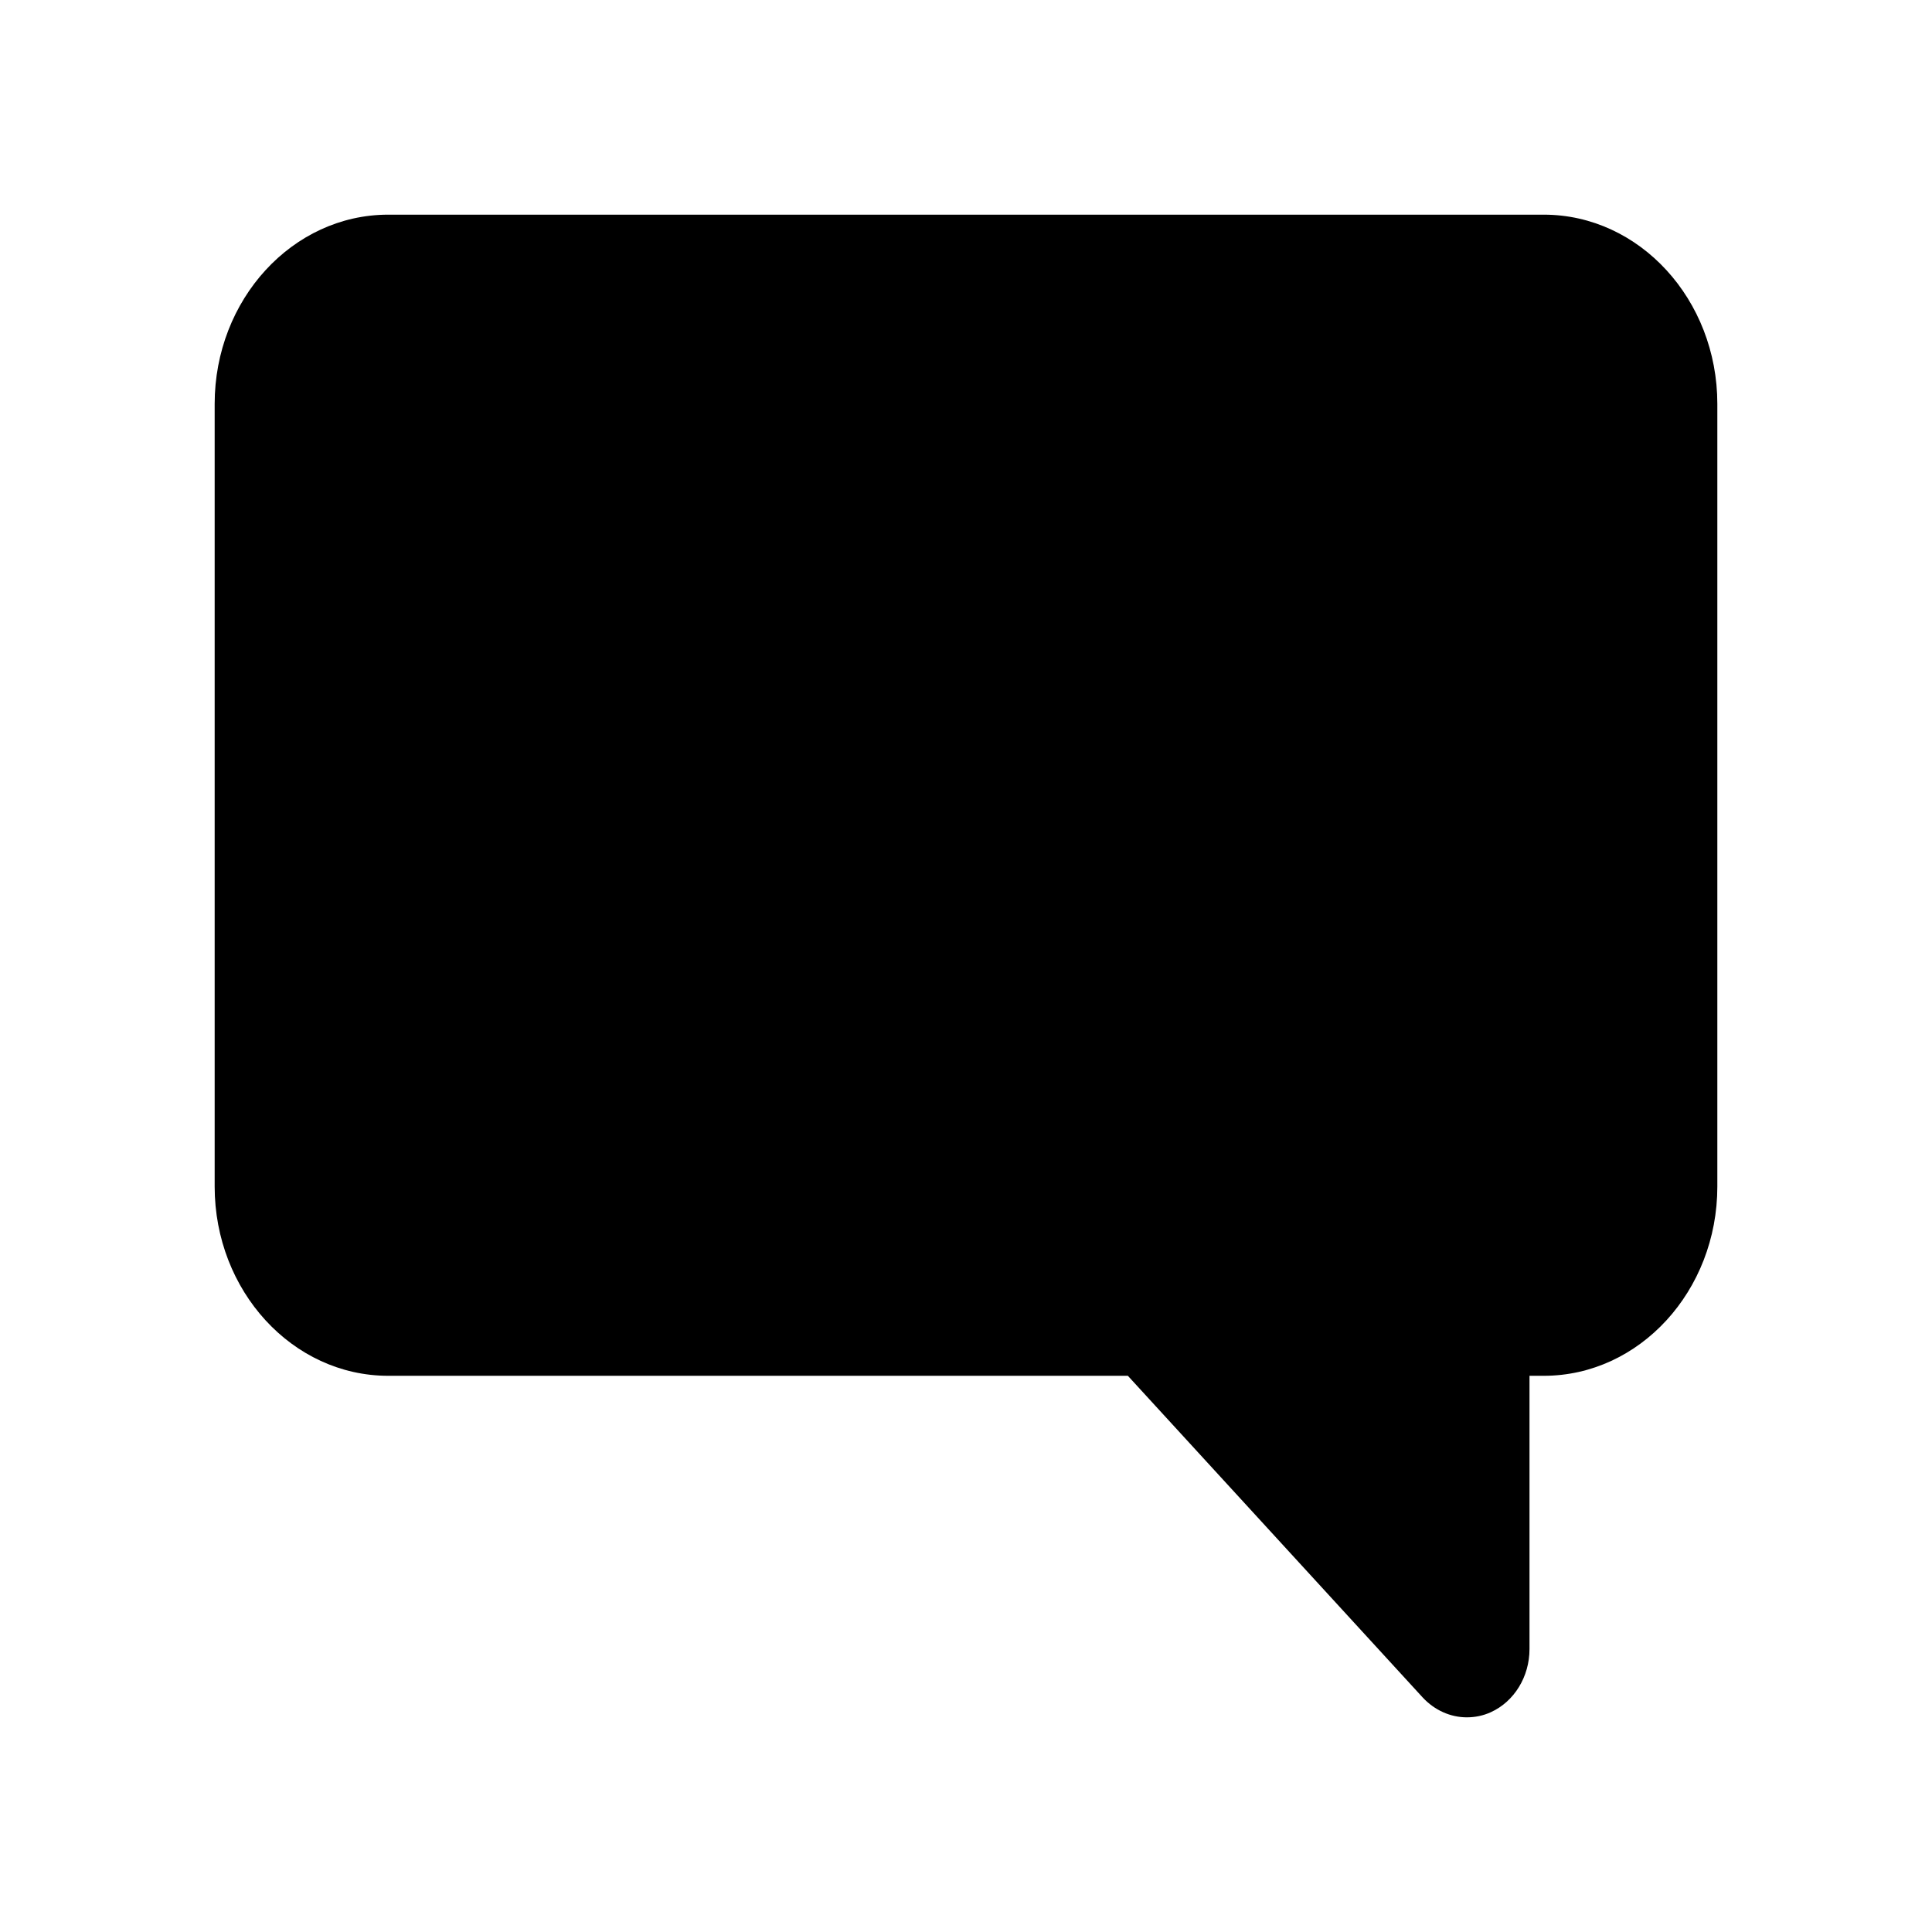
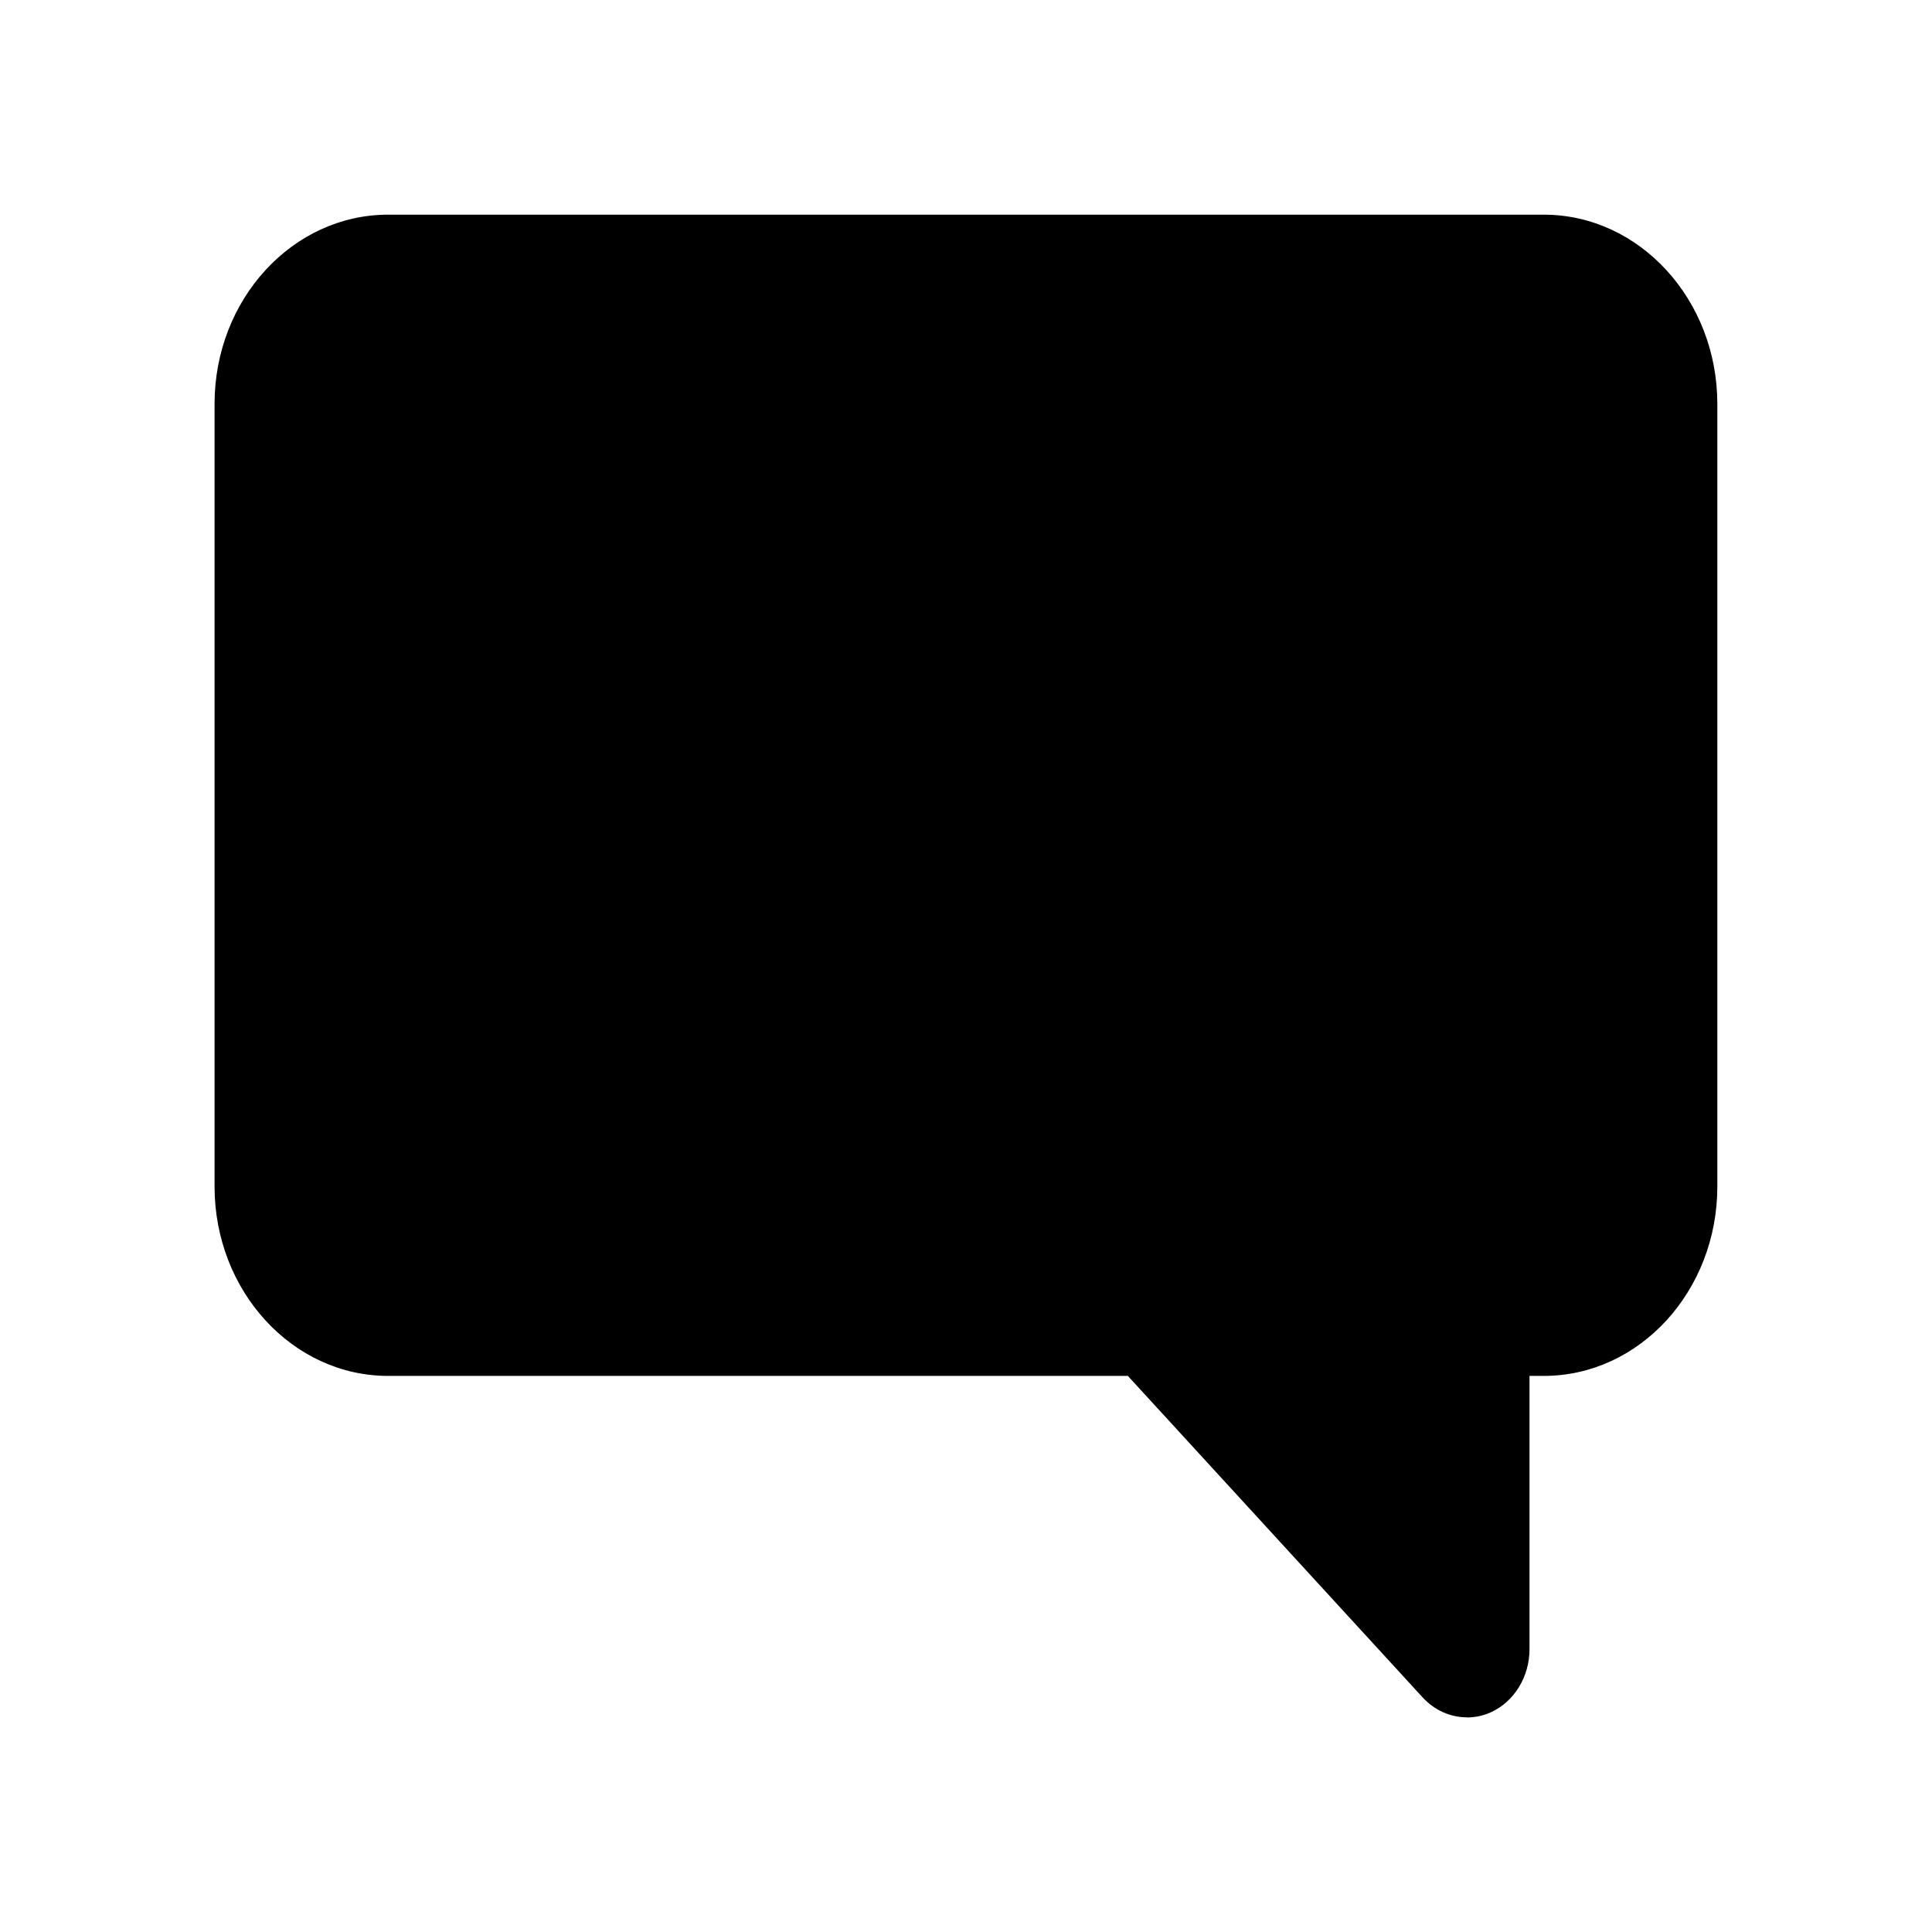
<svg xmlns="http://www.w3.org/2000/svg" viewBox="0 0 18 18">
-   <path d="M13.666 16C13.515 16 13.366 15.935 13.254 15.814L10.508 12.818H3.617C2.725 12.818 2 12.027 2 11.055V3.763C2 2.791 2.725 2 3.617 2H14.383C15.275 2 16 2.791 16 3.763V11.055C16 12.027 15.275 12.818 14.383 12.818H14.25V15.364C14.25 15.621 14.108 15.853 13.89 15.952C13.818 15.985 13.742 16 13.666 16" />
+   <path d="m13.666 16c-.151 0-.301-.065-.412-.186l-2.746-2.995h-6.892c-.891 0-1.617-.791-1.617-1.764v-7.292c0-.972.725-1.763 1.617-1.763h10.767c.891 0 1.617.791 1.617 1.763v7.292c0 .973-.725 1.764-1.617 1.764h-.133v2.546c0 .257-.142.489-.36.588-.072.033-.148.048-.224.048" />
</svg>
